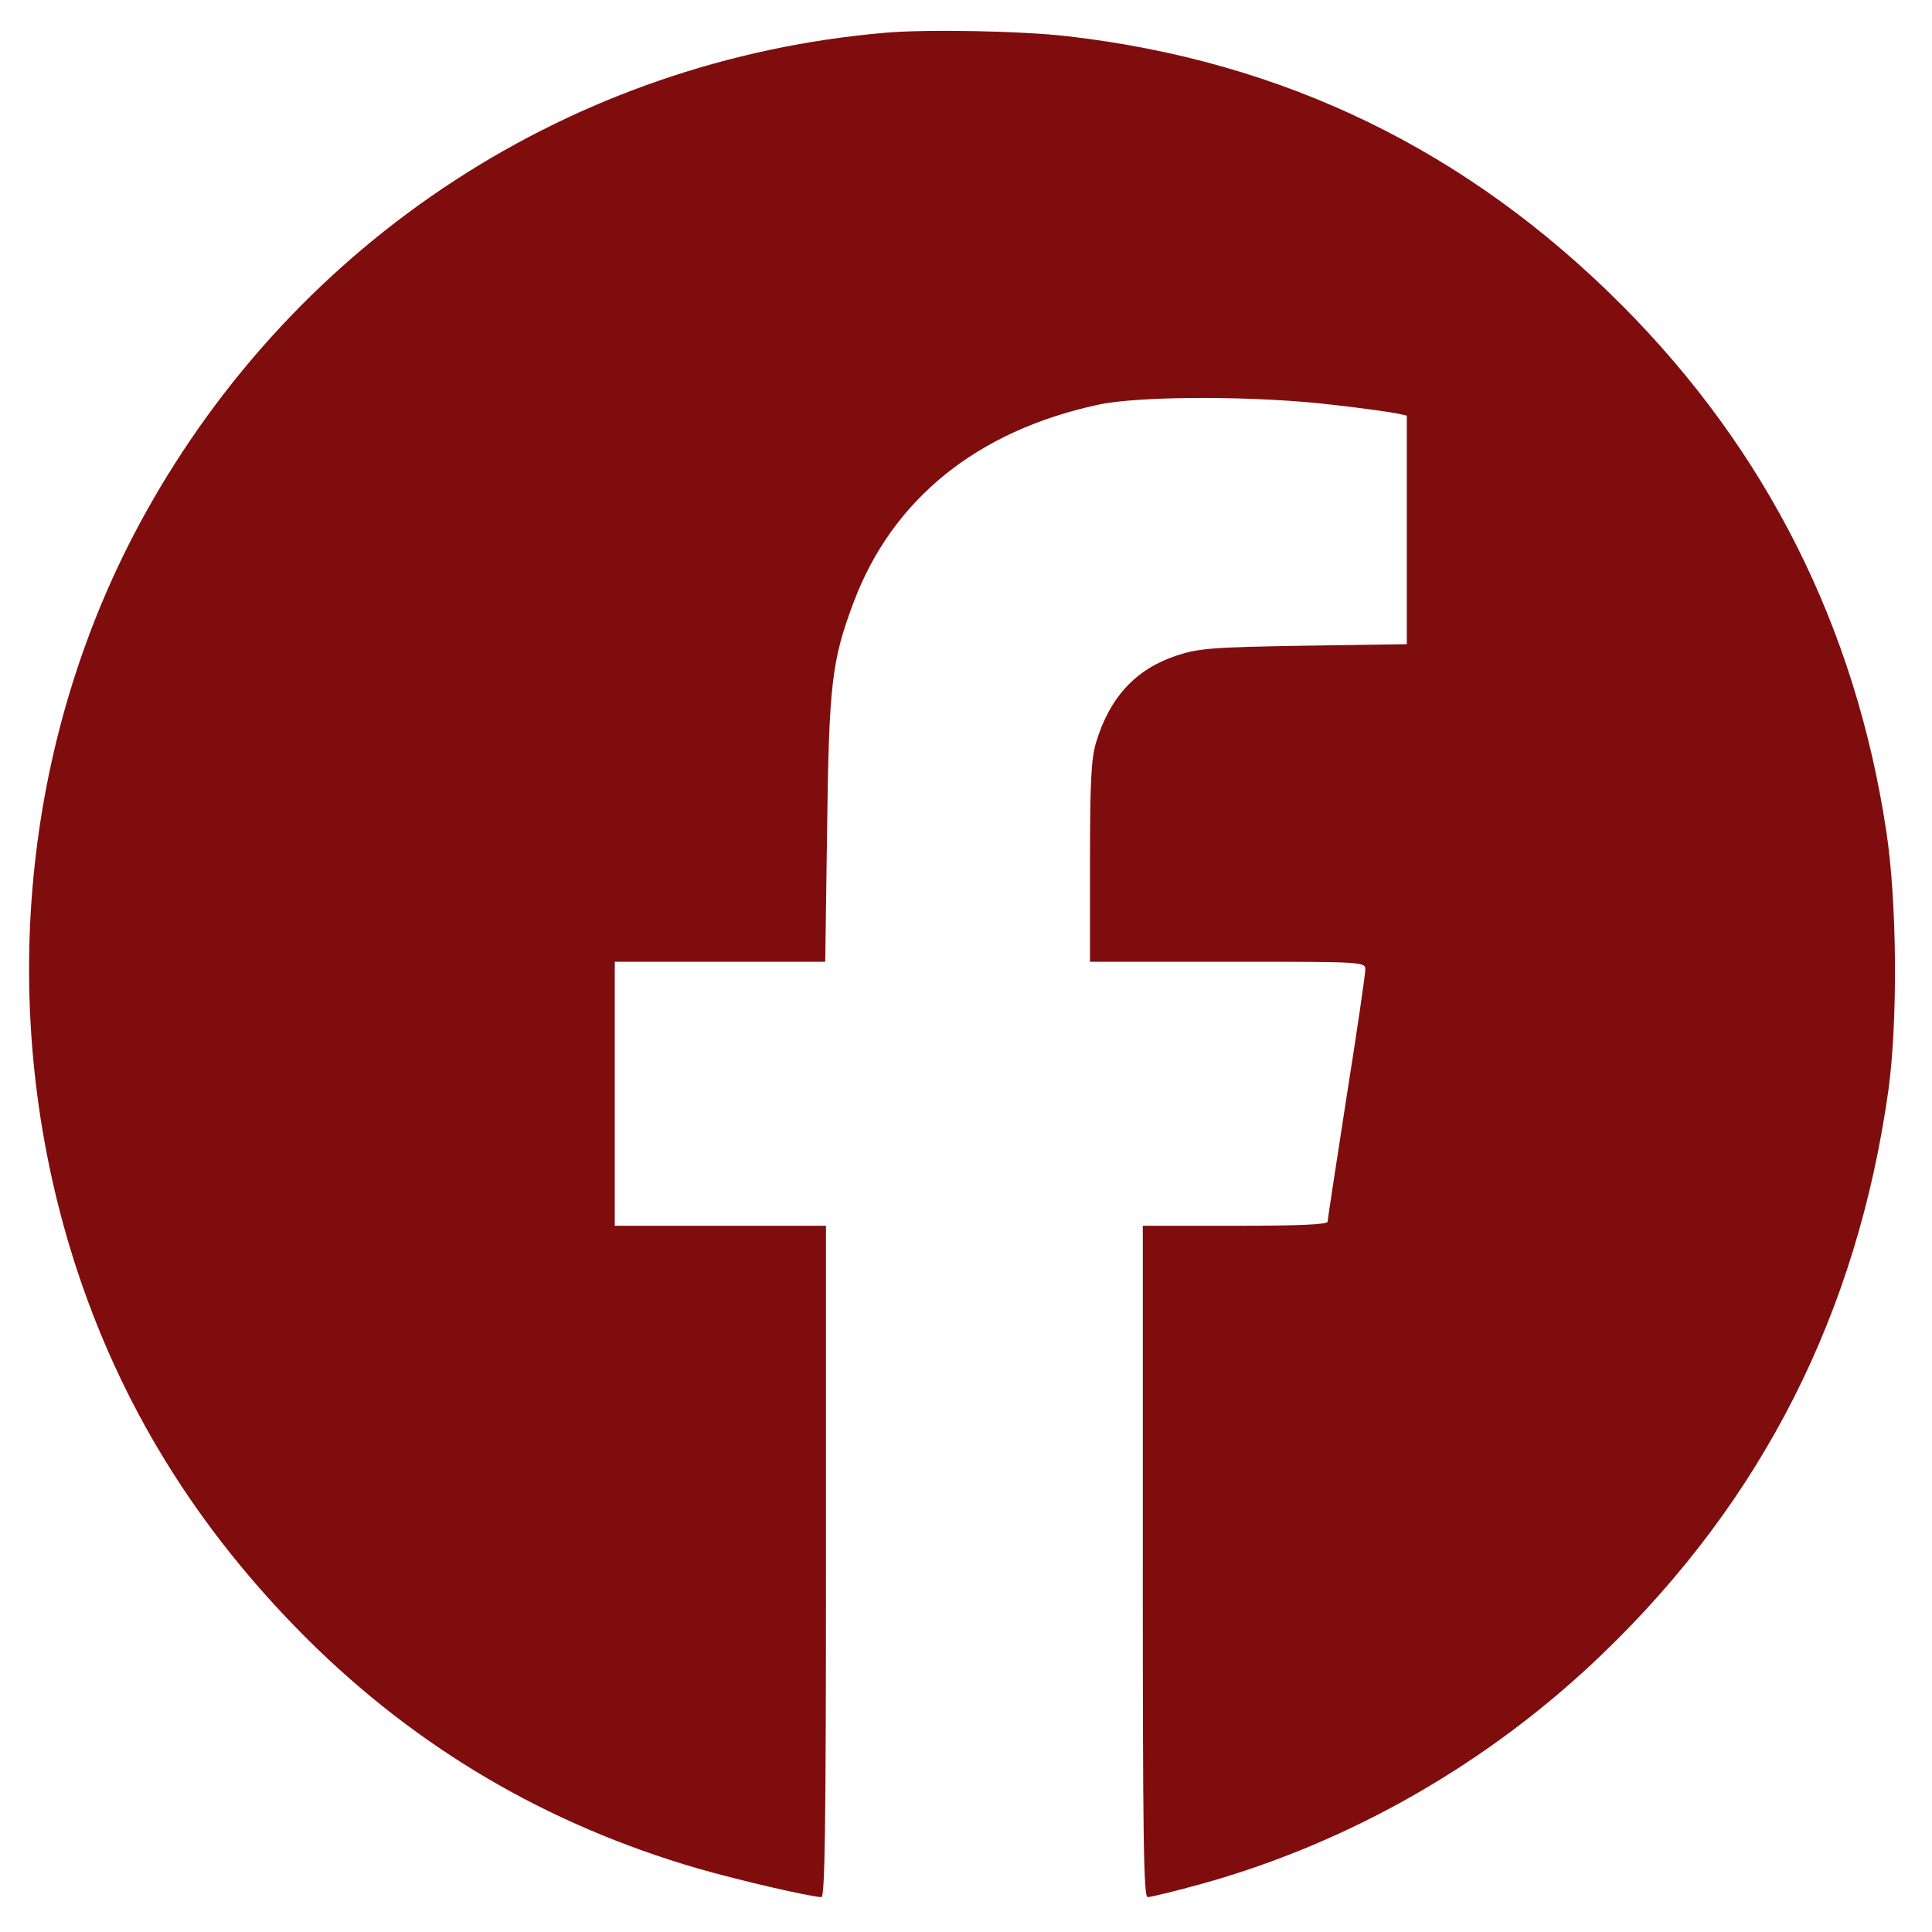
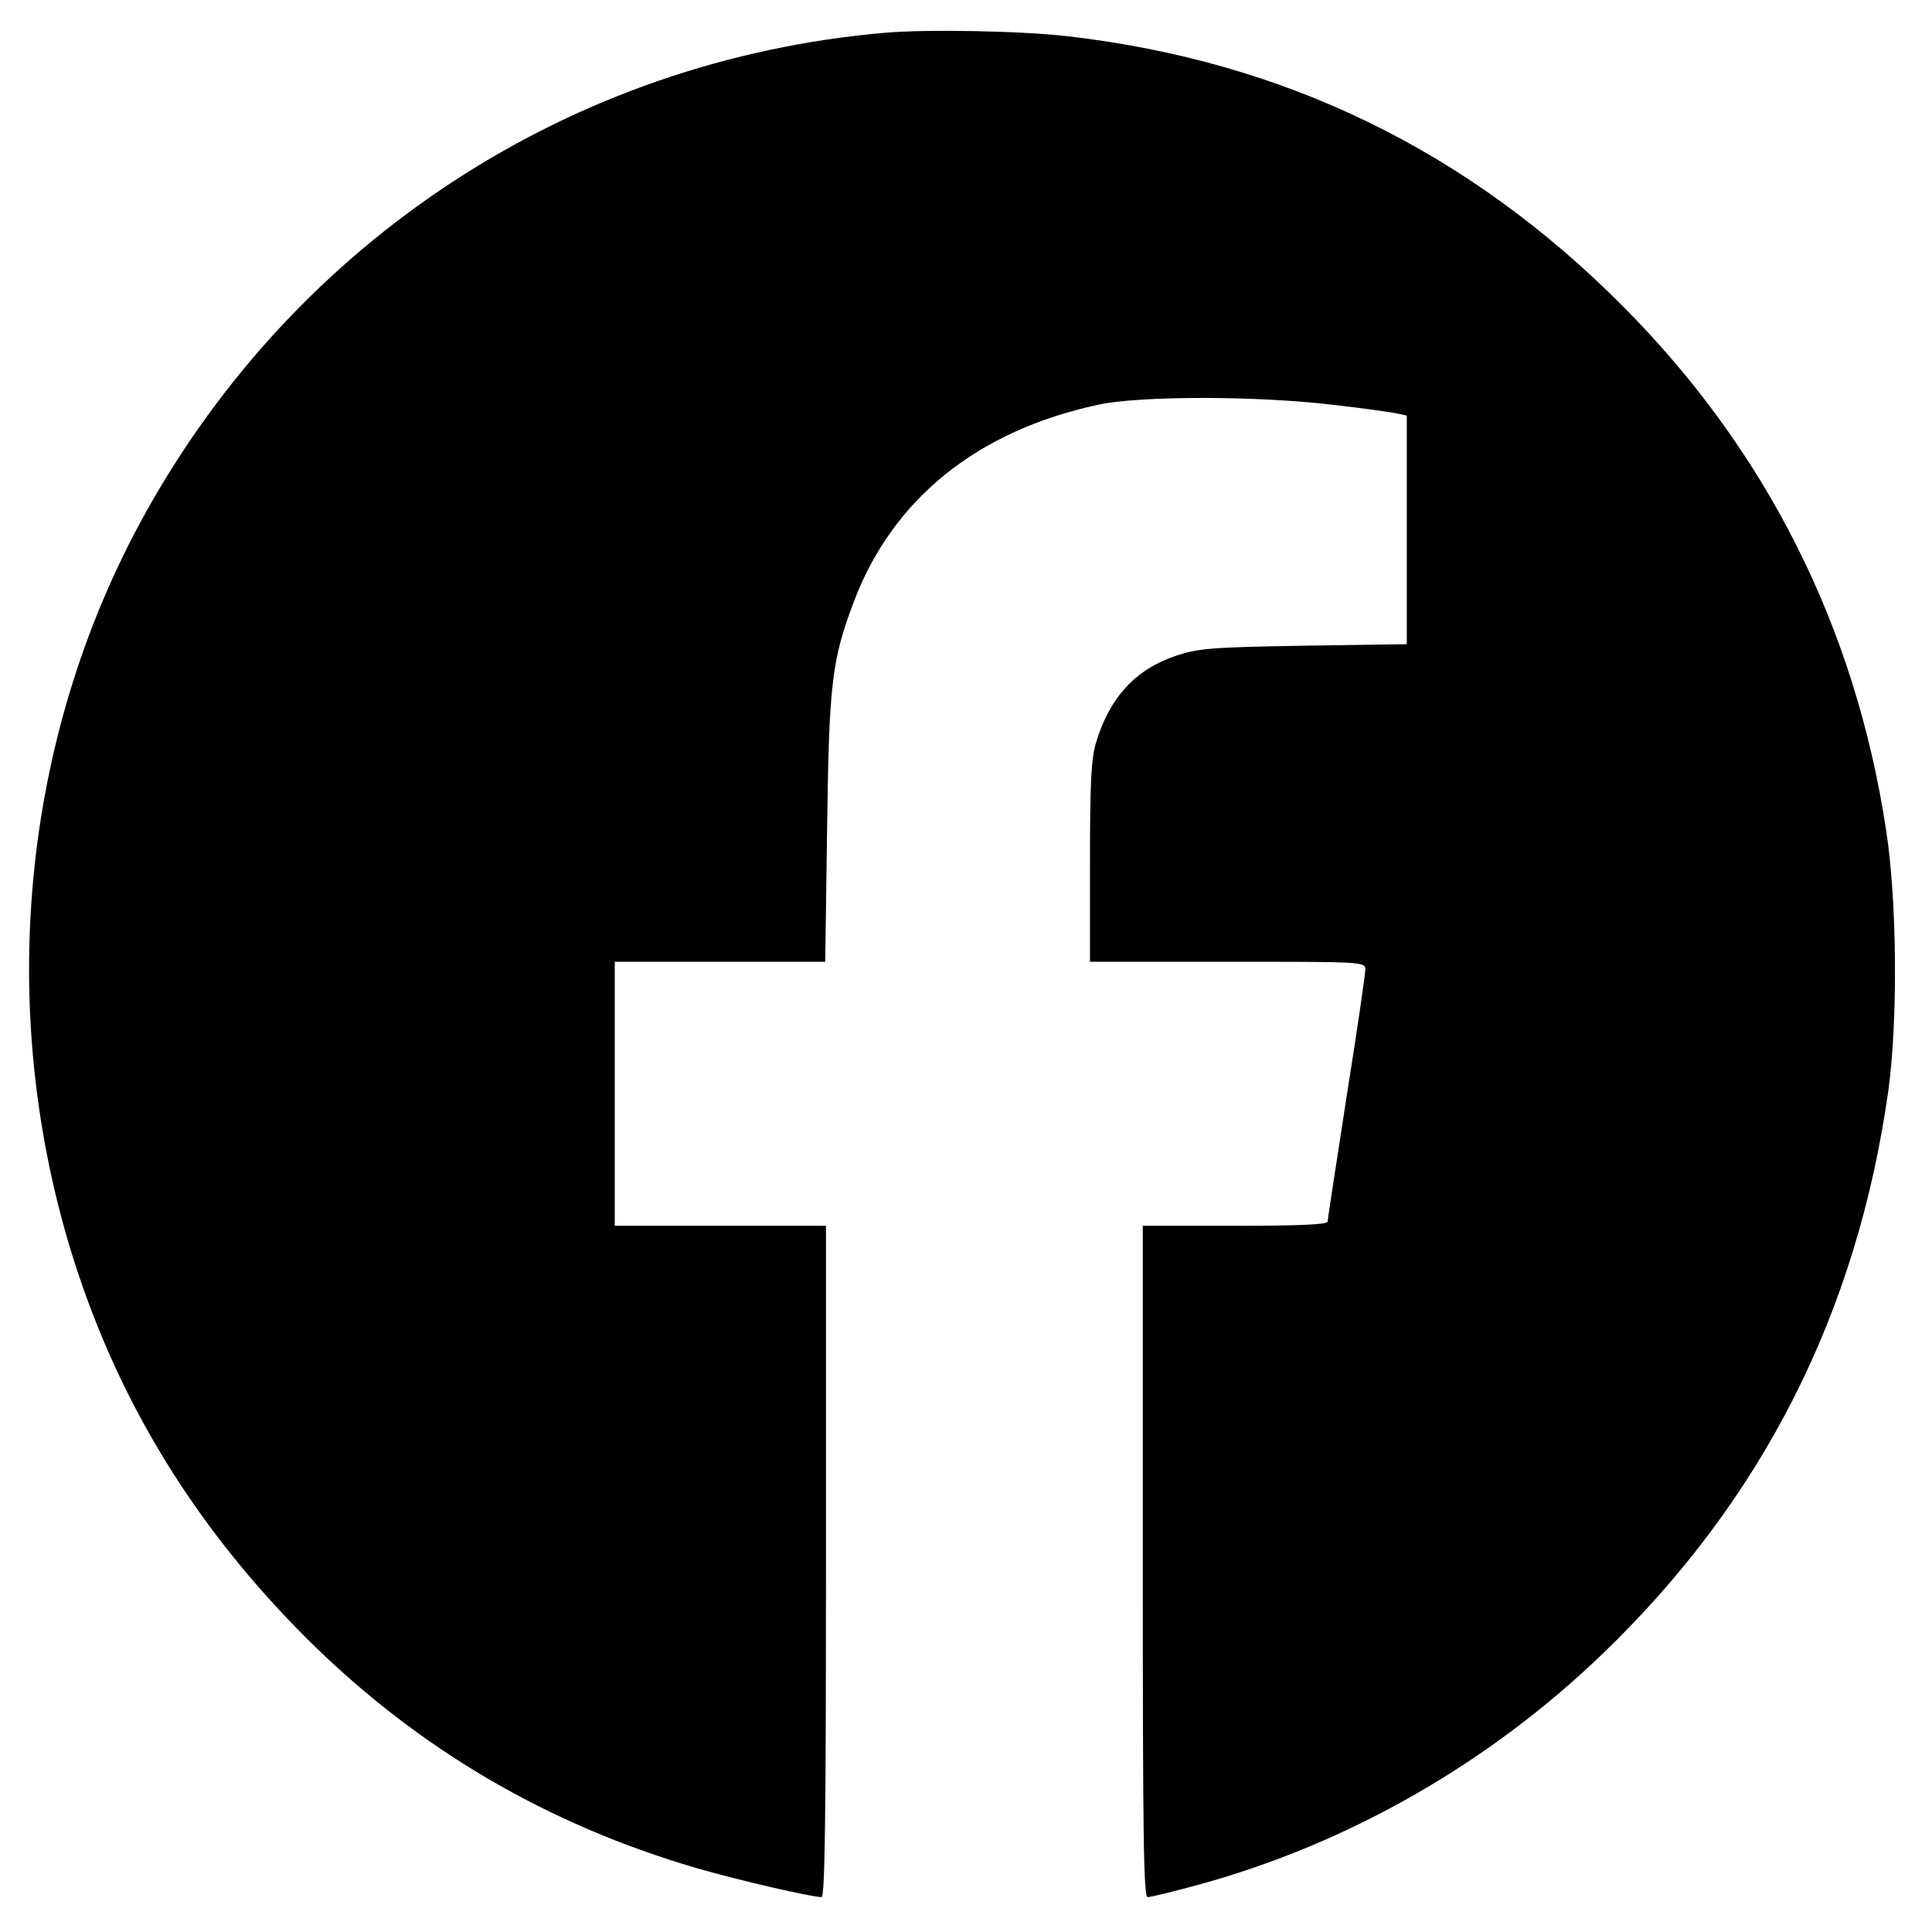
<svg xmlns="http://www.w3.org/2000/svg" width="683" height="683" viewBox="0 0 683 683" fill="none">
-   <path d="M312.667 11.6C202.267 21.2 104.933 84.533 51.067 182C7.467 260.8 -1.733 357.6 26.133 445.6C42.267 496.267 69.333 540.267 108.667 579.467C147.6 618.133 193.467 645.067 246.667 660.533C262 664.933 286.4 670.533 290.4 670.667C291.6 670.667 292 646 292 552V433.333H254.667H217.333V386.667V340H254.533H291.733L292.4 292.933C293.067 241.867 294 233.467 301.867 212.667C315.6 176.4 345.467 152.267 388.267 143.067C403.067 139.867 444.8 139.867 472 143.2C482.667 144.4 492.667 145.867 494.4 146.267L497.333 146.933V187.333V227.733L461.067 228.267C428.4 228.8 423.733 229.2 416 231.733C401.467 236.533 392.267 246.533 387.467 262.533C385.733 268.4 385.333 276.533 385.333 304.933V340H434C482.267 340 482.667 340 482.667 342.8C482.667 344.267 479.733 364.667 476 388C472.4 411.333 469.333 431.2 469.333 431.867C469.333 432.933 458.8 433.333 436.667 433.333H404V552C404 649.867 404.267 670.667 405.733 670.667C406.8 670.667 415.067 668.667 424.267 666.133C476.933 651.6 526.4 623.333 566.533 584.667C623.067 530.267 656.533 464.267 667.6 385.333C670.933 360.667 670.667 318.667 666.8 293.6C655.867 221.467 624.4 159.067 573.333 107.867C518.667 53.067 453.867 21.6 377.333 12.8C361.2 10.933 327.6 10.267 312.667 11.6Z" fill="#800D0D" />
+   <path d="M312.667 11.6C202.267 21.2 104.933 84.533 51.067 182C7.467 260.8 -1.733 357.6 26.133 445.6C42.267 496.267 69.333 540.267 108.667 579.467C147.6 618.133 193.467 645.067 246.667 660.533C262 664.933 286.4 670.533 290.4 670.667C291.6 670.667 292 646 292 552V433.333H254.667H217.333V386.667V340H254.533H291.733L292.4 292.933C293.067 241.867 294 233.467 301.867 212.667C315.6 176.4 345.467 152.267 388.267 143.067C403.067 139.867 444.8 139.867 472 143.2C482.667 144.4 492.667 145.867 494.4 146.267L497.333 146.933V187.333V227.733L461.067 228.267C428.4 228.8 423.733 229.2 416 231.733C401.467 236.533 392.267 246.533 387.467 262.533C385.733 268.4 385.333 276.533 385.333 304.933V340H434C482.267 340 482.667 340 482.667 342.8C482.667 344.267 479.733 364.667 476 388C472.4 411.333 469.333 431.2 469.333 431.867C469.333 432.933 458.8 433.333 436.667 433.333H404V552C404 649.867 404.267 670.667 405.733 670.667C406.8 670.667 415.067 668.667 424.267 666.133C476.933 651.6 526.4 623.333 566.533 584.667C623.067 530.267 656.533 464.267 667.6 385.333C670.933 360.667 670.667 318.667 666.8 293.6C655.867 221.467 624.4 159.067 573.333 107.867C518.667 53.067 453.867 21.6 377.333 12.8C361.2 10.933 327.6 10.267 312.667 11.6Z" fill="black" />
</svg>
